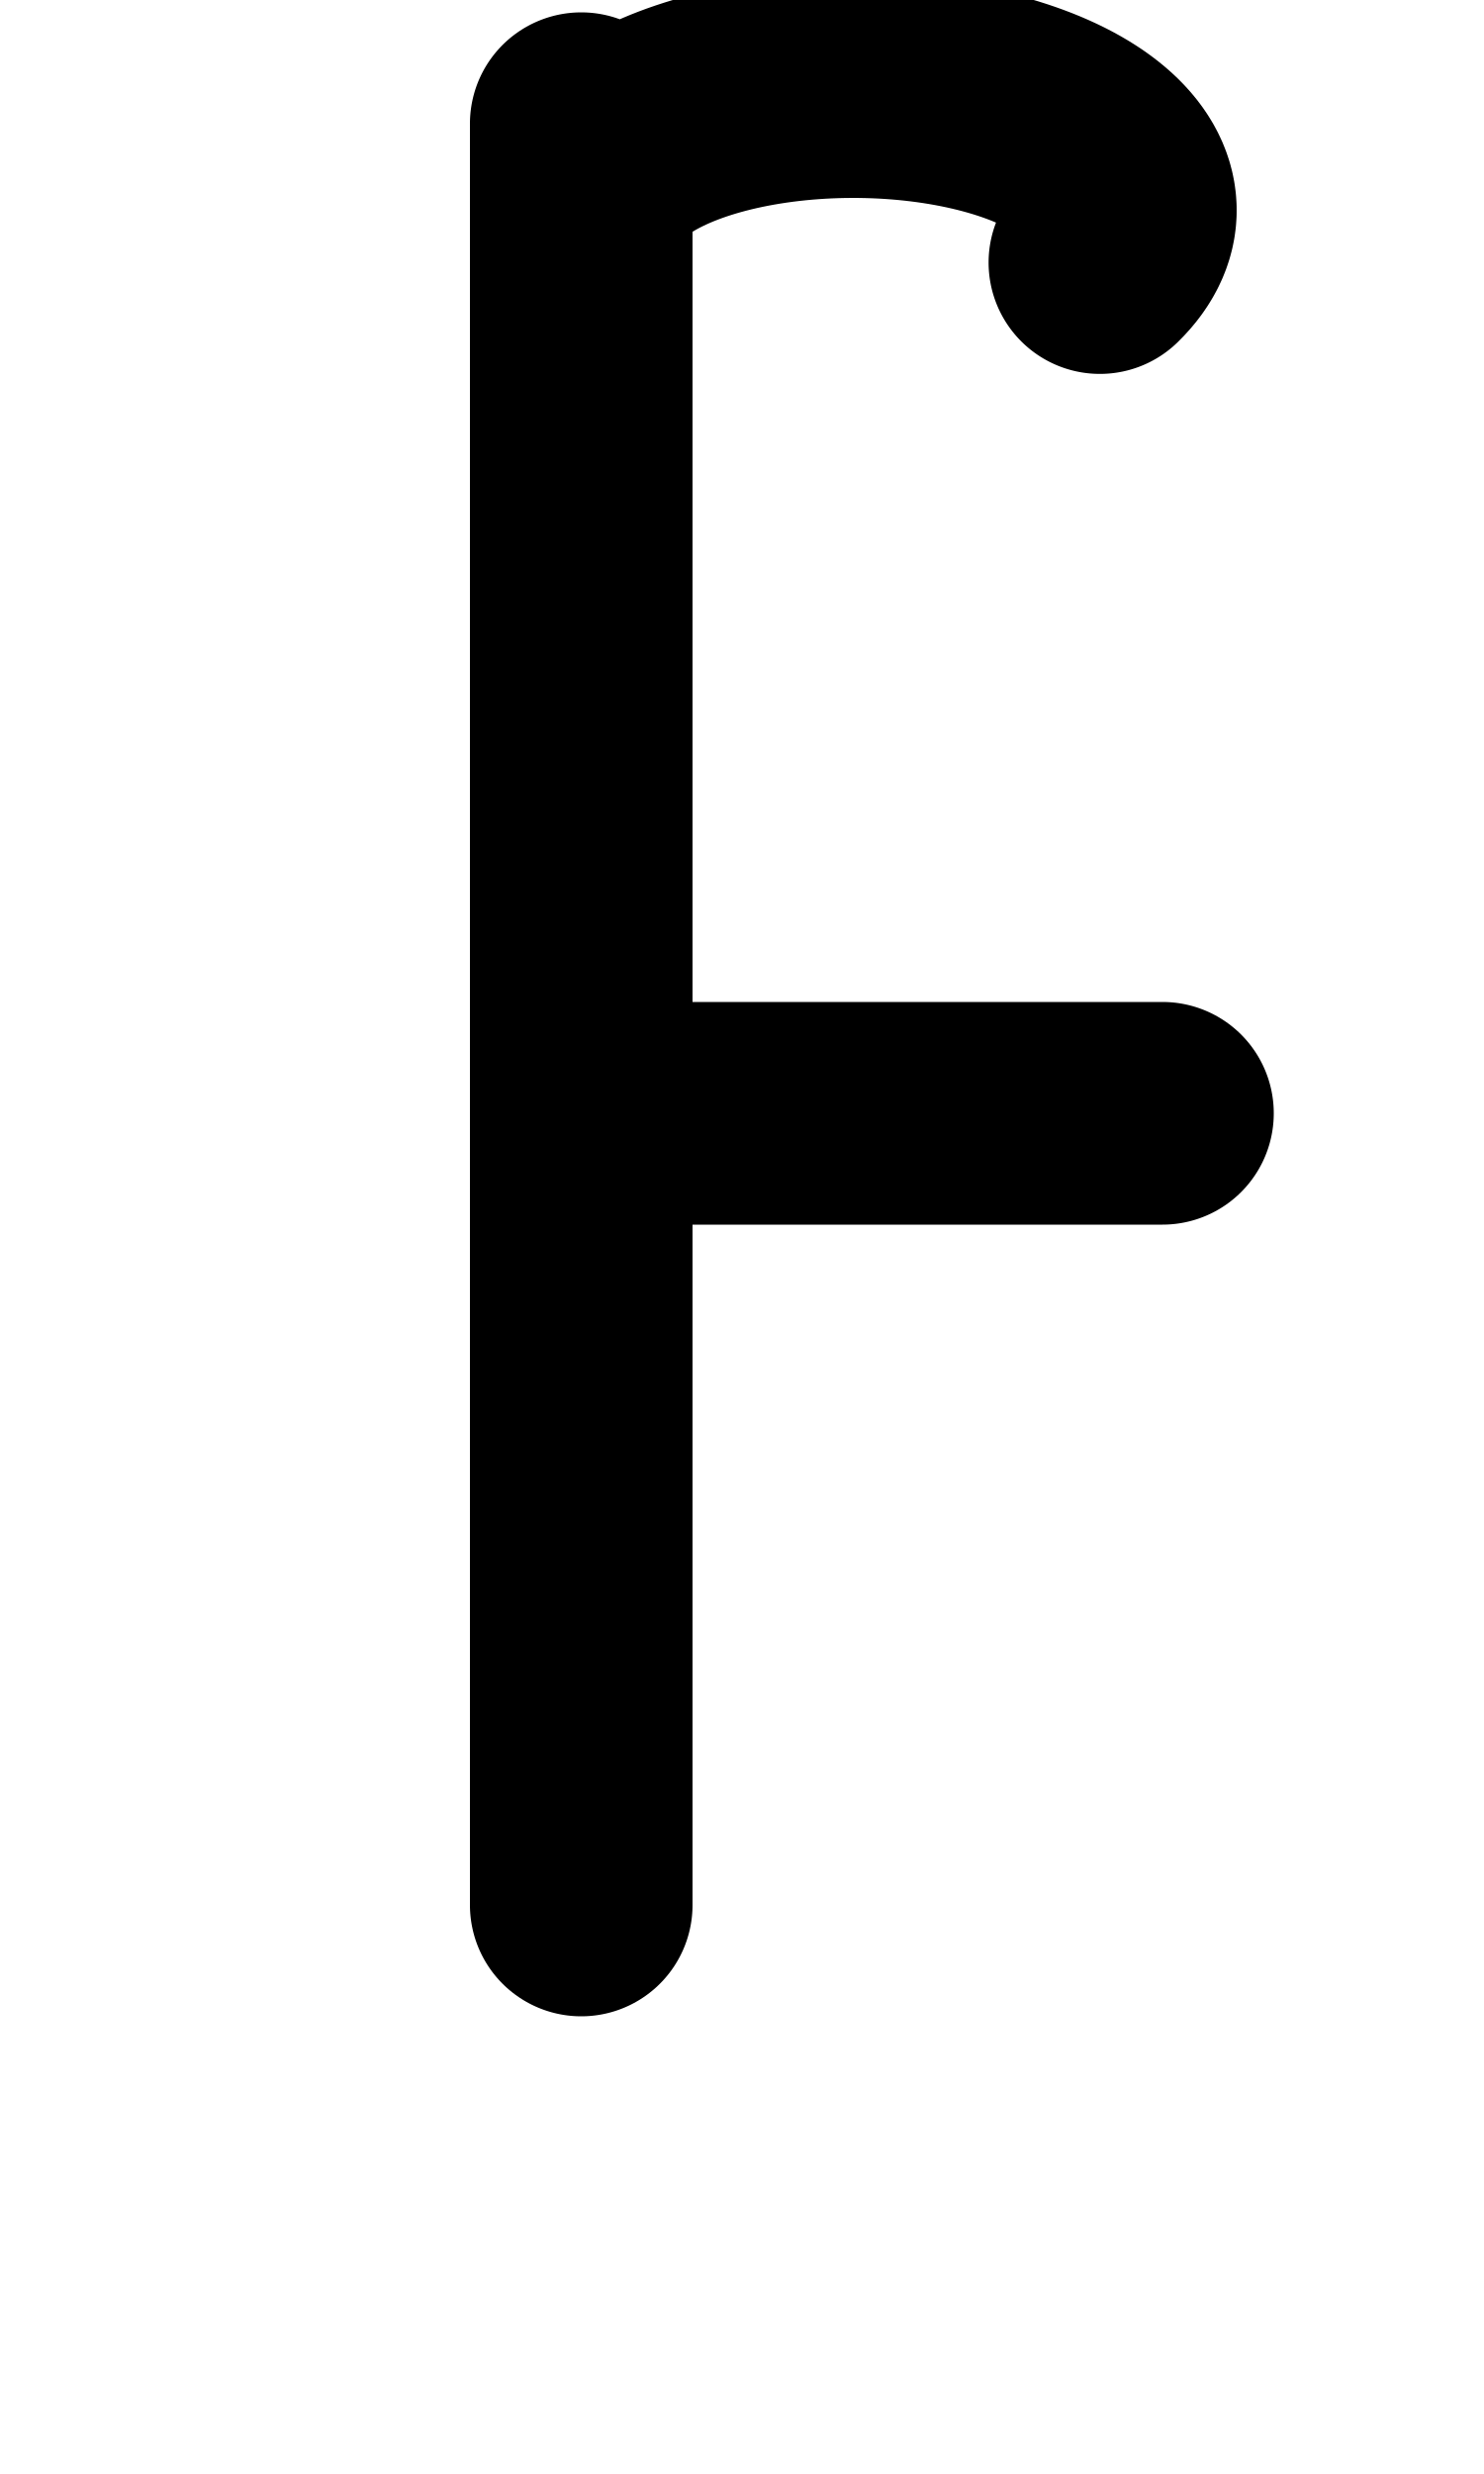
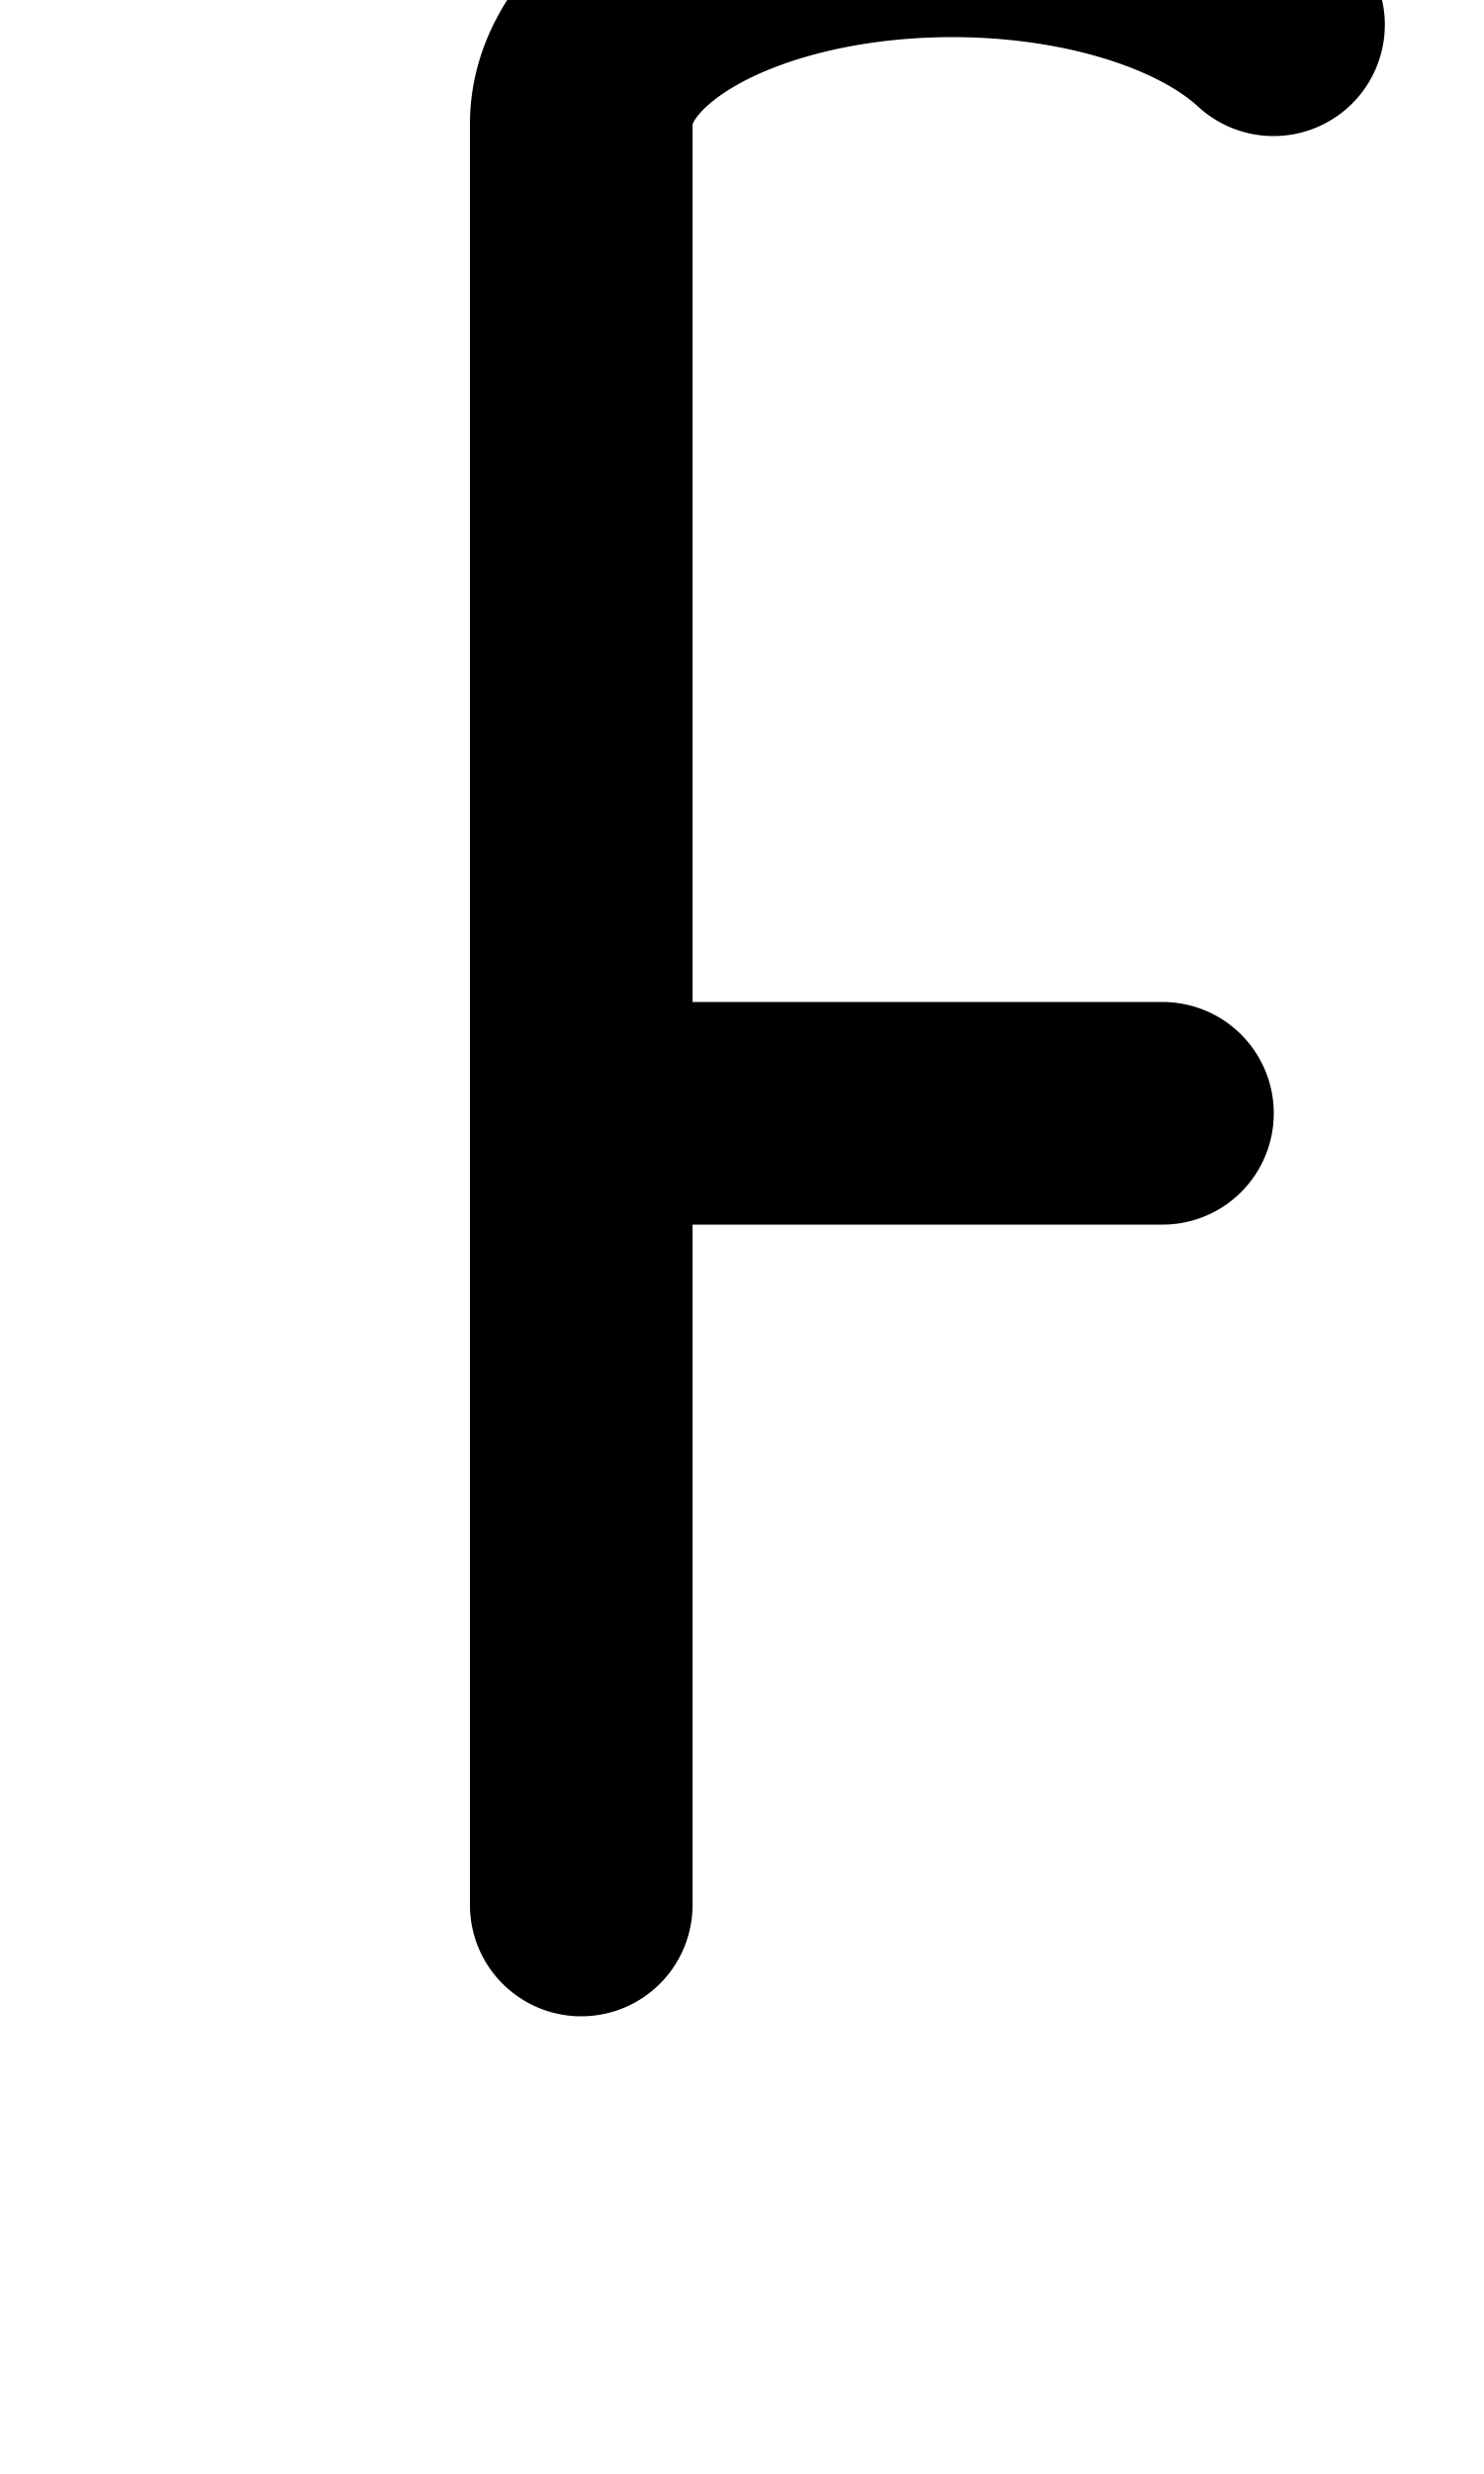
<svg xmlns="http://www.w3.org/2000/svg" viewBox="0 0 600.000 1000" width="600.000" height="1000">
-   <path d="M 280.899 93.147 L 281.935 92.560 L 283.078 91.952 L 284.325 91.326 L 285.674 90.690 L 287.121 90.047 L 288.662 89.402 L 290.294 88.760 L 292.013 88.123 L 293.816 87.495 L 295.698 86.879 L 297.657 86.278 L 299.689 85.695 L 301.789 85.131 L 303.954 84.589 L 306.180 84.071 L 308.463 83.578 L 310.800 83.112 L 313.187 82.675 L 315.620 82.267 L 318.095 81.891 L 320.608 81.546 L 323.157 81.234 L 325.736 80.956 L 328.343 80.713 L 330.973 80.504 L 333.622 80.331 L 336.288 80.194 L 338.966 80.094 L 341.652 80.030 L 344.343 80.002 L 347.035 80.012 L 349.724 80.058 L 352.407 80.141 L 355.079 80.260 L 357.737 80.415 L 360.377 80.607 L 362.996 80.833 L 365.589 81.094 L 368.153 81.390 L 370.684 81.719 L 373.178 82.080 L 375.632 82.472 L 378.042 82.895 L 380.403 83.347 L 382.713 83.827 L 384.968 84.333 L 387.163 84.864 L 389.295 85.417 L 391.361 85.991 L 393.355 86.584 L 395.276 87.193 L 397.118 87.815 L 398.878 88.448 L 400.553 89.088 L 402.139 89.733 L 402.697 89.973 L 402.595 90.234 L 402.218 91.272 L 401.866 92.319 L 401.540 93.374 L 401.240 94.437 L 400.966 95.507 L 400.718 96.584 L 400.497 97.666 L 400.303 98.753 L 400.135 99.844 L 399.994 100.940 L 399.880 102.038 L 399.793 103.139 L 399.734 104.242 L 399.701 105.346 L 399.695 106.451 L 399.716 107.555 L 399.765 108.658 L 399.840 109.760 L 399.943 110.860 L 400.073 111.957 L 400.229 113.050 L 400.412 114.139 L 400.622 115.223 L 400.858 116.302 L 401.121 117.375 L 401.410 118.441 L 401.725 119.499 L 402.066 120.550 L 402.433 121.592 L 402.825 122.624 L 403.243 123.647 L 403.685 124.659 L 404.152 125.659 L 404.644 126.649 L 405.159 127.625 L 405.699 128.589 L 406.261 129.539 L 406.847 130.475 L 407.456 131.397 L 408.088 132.303 L 408.741 133.194 L 409.416 134.068 L 410.112 134.925 L 410.829 135.765 L 411.567 136.587 L 412.324 137.391 L 413.101 138.176 L 413.897 138.942 L 414.711 139.688 L 415.544 140.413 L 416.394 141.118 L 417.261 141.802 L 418.145 142.465 L 419.045 143.105 L 419.960 143.724 L 420.890 144.319 L 421.834 144.892 L 422.792 145.441 L 423.764 145.967 L 424.747 146.469 L 425.743 146.946 L 426.751 147.399 L 427.769 147.827 L 428.797 148.230 L 429.835 148.607 L 430.882 148.959 L 431.937 149.285 L 433.000 149.585 L 434.070 149.859 L 435.147 150.106 L 436.229 150.328 L 437.316 150.522 L 438.407 150.690 L 439.503 150.831 L 440.601 150.944 L 441.702 151.031 L 442.805 151.091 L 443.909 151.124 L 445.014 151.130 L 446.118 151.108 L 447.221 151.060 L 448.323 150.984 L 449.423 150.882 L 450.520 150.752 L 451.613 150.596 L 452.702 150.413 L 453.786 150.203 L 454.865 149.966 L 455.938 149.704 L 457.004 149.414 L 458.062 149.099 L 459.113 148.758 L 460.155 148.392 L 461.187 147.999 L 462.210 147.582 L 463.222 147.140 L 464.222 146.673 L 465.211 146.181 L 466.188 145.666 L 467.152 145.126 L 468.102 144.563 L 469.038 143.977 L 469.960 143.368 L 470.866 142.737 L 471.756 142.084 L 472.631 141.409 L 473.488 140.713 L 474.328 139.996 L 475.150 139.258 L 475.954 138.501 L 476.739 137.724 L 478.091 136.352 L 478.738 135.683 L 479.370 135.000 L 480.631 133.610 L 481.282 132.877 L 481.917 132.130 L 483.085 130.724 L 483.736 129.923 L 484.368 129.107 L 485.443 127.685 L 486.087 126.811 L 486.710 125.922 L 487.691 124.487 L 488.322 123.537 L 488.929 122.572 L 489.814 121.124 L 490.423 120.097 L 491.005 119.054 L 491.794 117.594 L 492.372 116.488 L 492.919 115.366 L 493.611 113.896 L 494.148 112.713 L 494.650 111.515 L 495.244 110.036 L 495.728 108.779 L 496.174 107.507 L 496.671 106.021 L 496.955 105.139 L 497.222 104.251 L 497.470 103.358 L 497.868 101.866 L 498.103 100.944 L 498.319 100.018 L 498.515 99.087 L 498.814 97.589 L 498.994 96.636 L 499.153 95.678 L 499.292 94.717 L 499.492 93.217 L 499.611 92.240 L 499.709 91.261 L 499.786 90.280 L 499.886 88.777 L 499.942 87.788 L 499.975 86.797 L 499.987 85.806 L 499.988 84.303 L 499.978 83.312 L 499.946 82.321 L 499.892 81.332 L 499.794 79.829 L 499.719 78.848 L 499.623 77.868 L 499.505 76.891 L 499.307 75.390 L 499.170 74.429 L 499.013 73.471 L 498.834 72.516 L 498.537 71.019 L 498.342 70.087 L 498.128 69.160 L 497.894 68.237 L 497.498 66.745 L 497.251 65.851 L 496.986 64.962 L 496.703 64.079 L 496.208 62.592 L 495.764 61.319 L 495.282 60.060 L 494.689 58.581 L 494.189 57.381 L 493.653 56.196 L 492.964 54.726 L 492.417 53.602 L 491.840 52.494 L 491.054 51.034 L 490.473 49.989 L 489.864 48.960 L 488.981 47.511 L 488.375 46.545 L 487.744 45.593 L 486.766 44.157 L 486.143 43.267 L 485.499 42.391 L 484.426 40.969 L 483.795 40.151 L 483.144 39.348 L 481.978 37.942 L 481.343 37.193 L 480.692 36.458 L 479.433 35.068 L 478.801 34.384 L 478.154 33.713 L 476.804 32.341 L 476.178 31.717 L 475.540 31.105 L 474.099 29.752 L 473.482 29.183 L 472.855 28.626 L 471.326 27.293 L 470.107 26.268 L 468.490 24.957 L 467.299 24.023 L 465.596 22.735 L 464.435 21.885 L 462.648 20.620 L 461.519 19.846 L 459.649 18.606 L 458.551 17.901 L 456.600 16.687 L 455.534 16.045 L 453.504 14.858 L 452.469 14.272 L 450.361 13.114 L 449.357 12.578 L 447.173 11.450 L 446.199 10.961 L 443.942 9.862 L 442.996 9.416 L 440.667 8.348 L 439.749 7.940 L 437.350 6.905 L 436.458 6.531 L 433.992 5.530 L 433.125 5.188 L 430.594 4.220 L 429.749 3.907 L 427.155 2.974 L 426.333 2.688 L 423.679 1.791 L 422.877 1.529 L 420.164 0.669 L 419.382 0.428 L 416.614 -0.394 L 415.849 -0.614 L 413.028 -1.398 L 412.280 -1.599 L 409.408 -2.345 L 408.676 -2.528 L 405.756 -3.234 L 405.039 -3.401 L 402.074 -4.067 L 401.370 -4.219 L 398.362 -4.844 L 397.670 -4.982 L 394.622 -5.565 L 393.941 -5.690 L 390.856 -6.231 L 390.186 -6.344 L 387.066 -6.843 L 386.405 -6.944 L 383.254 -7.400 L 382.601 -7.490 L 379.421 -7.903 L 378.776 -7.982 L 375.570 -8.351 L 374.932 -8.420 L 371.703 -8.745 L 371.070 -8.804 L 367.821 -9.086 L 367.194 -9.135 L 363.928 -9.372 L 363.304 -9.413 L 360.024 -9.605 L 359.403 -9.637 L 356.112 -9.784 L 355.494 -9.807 L 352.194 -9.909 L 351.578 -9.924 L 348.273 -9.980 L 347.658 -9.987 L 344.351 -9.998 L 343.736 -9.996 L 340.429 -9.963 L 339.814 -9.952 L 336.511 -9.873 L 335.894 -9.854 L 332.598 -9.731 L 331.979 -9.703 L 328.693 -9.534 L 328.071 -9.498 L 324.797 -9.284 L 324.172 -9.239 L 320.914 -8.981 L 320.283 -8.926 L 317.044 -8.624 L 316.408 -8.560 L 313.191 -8.213 L 312.549 -8.139 L 309.355 -7.748 L 308.707 -7.664 L 305.540 -7.230 L 304.884 -7.135 L 301.748 -6.658 L 301.082 -6.551 L 297.979 -6.032 L 297.304 -5.913 L 294.237 -5.351 L 293.551 -5.220 L 290.522 -4.616 L 289.824 -4.472 L 286.837 -3.827 L 286.126 -3.667 L 283.183 -2.982 L 282.458 -2.807 L 279.561 -2.082 L 278.822 -1.890 L 275.974 -1.126 L 275.219 -0.916 L 272.423 -0.113 L 271.650 0.117 L 268.909 0.958 L 268.117 1.209 L 265.432 2.087 L 264.621 2.361 L 261.995 3.275 L 261.163 3.574 L 258.599 4.524 L 257.744 4.851 L 255.244 5.835 L 254.364 6.192 L 251.931 7.210 L 251.026 7.600 L 250.595 7.792 L 250.160 7.631 L 249.116 7.271 L 248.063 6.938 L 247.002 6.630 L 245.934 6.349 L 244.860 6.093 L 243.779 5.865 L 242.693 5.663 L 241.603 5.487 L 240.508 5.338 L 239.411 5.217 L 238.310 5.122 L 237.208 5.054 L 236.104 5.014 L 235.000 5.000 L 233.896 5.014 L 232.792 5.054 L 231.690 5.122 L 230.589 5.217 L 229.492 5.338 L 228.397 5.487 L 227.307 5.663 L 226.221 5.865 L 225.140 6.093 L 224.066 6.349 L 222.998 6.630 L 221.937 6.938 L 220.884 7.271 L 219.840 7.631 L 218.805 8.015 L 217.779 8.425 L 216.764 8.861 L 215.760 9.320 L 214.767 9.805 L 213.787 10.314 L 212.820 10.846 L 211.865 11.402 L 210.925 11.982 L 209.999 12.584 L 209.089 13.209 L 208.194 13.856 L 207.315 14.524 L 206.452 15.215 L 205.607 15.926 L 204.780 16.657 L 203.971 17.409 L 203.180 18.180 L 202.409 18.971 L 201.657 19.780 L 200.926 20.607 L 200.215 21.452 L 199.524 22.315 L 198.856 23.194 L 198.209 24.089 L 197.584 24.999 L 196.982 25.925 L 196.402 26.865 L 195.846 27.820 L 195.314 28.787 L 194.805 29.767 L 194.320 30.760 L 193.861 31.764 L 193.425 32.779 L 193.015 33.805 L 192.631 34.840 L 192.271 35.884 L 191.938 36.937 L 191.630 37.998 L 191.349 39.066 L 191.093 40.140 L 190.865 41.221 L 190.663 42.307 L 190.487 43.397 L 190.338 44.492 L 190.217 45.589 L 190.122 46.690 L 190.054 47.792 L 190.014 48.896 L 190.000 50.000 L 190.000 450.000 L 190.000 770.000 L 190.014 771.104 L 190.054 772.208 L 190.122 773.310 L 190.217 774.411 L 190.338 775.508 L 190.487 776.603 L 190.663 777.693 L 190.865 778.779 L 191.093 779.860 L 191.349 780.934 L 191.630 782.002 L 191.938 783.063 L 192.271 784.116 L 192.631 785.160 L 193.015 786.195 L 193.425 787.221 L 193.861 788.236 L 194.320 789.240 L 194.805 790.233 L 195.314 791.213 L 195.846 792.180 L 196.402 793.135 L 196.982 794.075 L 197.584 795.001 L 198.209 795.911 L 198.856 796.806 L 199.524 797.685 L 200.215 798.548 L 200.926 799.393 L 201.657 800.220 L 202.409 801.029 L 203.180 801.820 L 203.971 802.591 L 204.780 803.343 L 205.607 804.074 L 206.452 804.785 L 207.315 805.476 L 208.194 806.144 L 209.089 806.791 L 209.999 807.416 L 210.925 808.018 L 211.865 808.598 L 212.820 809.154 L 213.787 809.686 L 214.767 810.195 L 215.760 810.680 L 216.764 811.139 L 217.779 811.575 L 218.805 811.985 L 219.840 812.369 L 220.884 812.729 L 221.937 813.062 L 222.998 813.370 L 224.066 813.651 L 225.140 813.907 L 226.221 814.135 L 227.307 814.337 L 228.397 814.513 L 229.492 814.662 L 230.589 814.783 L 231.690 814.878 L 232.792 814.946 L 233.896 814.986 L 235.000 815.000 L 236.104 814.986 L 237.208 814.946 L 238.310 814.878 L 239.411 814.783 L 240.508 814.662 L 241.603 814.513 L 242.693 814.337 L 243.779 814.135 L 244.860 813.907 L 245.934 813.651 L 247.002 813.370 L 248.063 813.062 L 249.116 812.729 L 250.160 812.369 L 251.195 811.985 L 252.221 811.575 L 253.236 811.139 L 254.240 810.680 L 255.233 810.195 L 256.213 809.686 L 257.180 809.154 L 258.135 808.598 L 259.075 808.018 L 260.001 807.416 L 260.911 806.791 L 261.806 806.144 L 262.685 805.476 L 263.548 804.785 L 264.393 804.074 L 265.220 803.343 L 266.029 802.591 L 266.820 801.820 L 267.591 801.029 L 268.343 800.220 L 269.074 799.393 L 269.785 798.548 L 270.476 797.685 L 271.144 796.806 L 271.791 795.911 L 272.416 795.001 L 273.018 794.075 L 273.598 793.135 L 274.154 792.180 L 274.686 791.213 L 275.195 790.233 L 275.680 789.240 L 276.139 788.236 L 276.575 787.221 L 276.985 786.195 L 277.369 785.160 L 277.729 784.116 L 278.062 783.063 L 278.370 782.002 L 278.651 780.934 L 278.907 779.860 L 279.135 778.779 L 279.337 777.693 L 279.513 776.603 L 279.662 775.508 L 279.783 774.411 L 279.878 773.310 L 279.946 772.208 L 279.986 771.104 L 280.000 770.000 L 280.000 495.000 L 470.000 495.000 L 471.104 494.986 L 472.208 494.946 L 473.310 494.878 L 474.411 494.783 L 475.508 494.662 L 476.603 494.513 L 477.693 494.337 L 478.779 494.135 L 479.860 493.907 L 480.934 493.651 L 482.002 493.370 L 483.063 493.062 L 484.116 492.729 L 485.160 492.369 L 486.195 491.985 L 487.221 491.575 L 488.236 491.139 L 489.240 490.680 L 490.233 490.195 L 491.213 489.686 L 492.180 489.154 L 493.135 488.598 L 494.075 488.018 L 495.001 487.416 L 495.911 486.791 L 496.806 486.144 L 497.685 485.476 L 498.548 484.785 L 499.393 484.074 L 500.220 483.343 L 501.029 482.591 L 501.820 481.820 L 502.591 481.029 L 503.343 480.220 L 504.074 479.393 L 504.785 478.548 L 505.476 477.685 L 506.144 476.806 L 506.791 475.911 L 507.416 475.001 L 508.018 474.075 L 508.598 473.135 L 509.154 472.180 L 509.686 471.213 L 510.195 470.233 L 510.680 469.240 L 511.139 468.236 L 511.575 467.221 L 511.985 466.195 L 512.369 465.160 L 512.729 464.116 L 513.062 463.063 L 513.370 462.002 L 513.651 460.934 L 513.907 459.860 L 514.135 458.779 L 514.337 457.693 L 514.513 456.603 L 514.662 455.508 L 514.783 454.411 L 514.878 453.310 L 514.946 452.208 L 514.986 451.104 L 515.000 450.000 L 514.986 448.896 L 514.946 447.792 L 514.878 446.690 L 514.783 445.589 L 514.662 444.492 L 514.513 443.397 L 514.337 442.307 L 514.135 441.221 L 513.907 440.140 L 513.651 439.066 L 513.370 437.998 L 513.062 436.937 L 512.729 435.884 L 512.369 434.840 L 511.985 433.805 L 511.575 432.779 L 511.139 431.764 L 510.680 430.760 L 510.195 429.767 L 509.686 428.787 L 509.154 427.820 L 508.598 426.865 L 508.018 425.925 L 507.416 424.999 L 506.791 424.089 L 506.144 423.194 L 505.476 422.315 L 504.785 421.452 L 504.074 420.607 L 503.343 419.780 L 502.591 418.971 L 501.820 418.180 L 501.029 417.409 L 500.220 416.657 L 499.393 415.926 L 498.548 415.215 L 497.685 414.524 L 496.806 413.856 L 495.911 413.209 L 495.001 412.584 L 494.075 411.982 L 493.135 411.402 L 492.180 410.846 L 491.213 410.314 L 490.233 409.805 L 489.240 409.320 L 488.236 408.861 L 487.221 408.425 L 486.195 408.015 L 485.160 407.631 L 484.116 407.271 L 483.063 406.938 L 482.002 406.630 L 480.934 406.349 L 479.860 406.093 L 478.779 405.865 L 477.693 405.663 L 476.603 405.487 L 475.508 405.338 L 474.411 405.217 L 473.310 405.122 L 472.208 405.054 L 471.104 405.014 L 470.000 405.000 L 280.000 405.000 L 280.000 93.688 L 280.899 93.147 Z" fill="black" fill-rule="evenodd" />
+   <path d="M 280.001 50.258 L 280.020 50.203 L 280.053 50.109 L 280.100 49.991 L 280.161 49.846 L 280.240 49.674 L 280.337 49.475 L 280.455 49.248 L 280.596 48.995 L 280.761 48.714 L 280.953 48.407 L 281.172 48.074 L 281.421 47.715 L 281.700 47.332 L 282.011 46.925 L 282.355 46.495 L 282.733 46.044 L 283.146 45.571 L 283.594 45.080 L 284.079 44.570 L 284.600 44.043 L 285.160 43.500 L 285.757 42.942 L 286.392 42.371 L 287.065 41.787 L 287.777 41.192 L 288.527 40.588 L 289.316 39.974 L 290.143 39.353 L 291.008 38.725 L 291.912 38.091 L 292.853 37.454 L 293.832 36.812 L 294.848 36.169 L 295.902 35.523 L 296.991 34.877 L 298.117 34.232 L 299.278 33.587 L 300.475 32.945 L 301.706 32.306 L 302.971 31.670 L 304.270 31.038 L 305.601 30.412 L 306.965 29.791 L 308.361 29.177 L 309.787 28.570 L 311.244 27.971 L 312.731 27.380 L 314.247 26.797 L 315.792 26.225 L 317.364 25.662 L 318.964 25.109 L 320.589 24.568 L 322.241 24.038 L 323.917 23.520 L 325.618 23.014 L 327.342 22.521 L 329.089 22.041 L 330.858 21.574 L 332.648 21.121 L 334.459 20.682 L 336.290 20.258 L 338.140 19.848 L 340.008 19.454 L 341.894 19.074 L 343.796 18.711 L 345.714 18.363 L 347.648 18.031 L 349.596 17.716 L 351.558 17.417 L 353.533 17.135 L 355.519 16.869 L 357.518 16.621 L 359.526 16.390 L 361.545 16.176 L 363.572 15.980 L 365.608 15.802 L 367.651 15.641 L 369.701 15.498 L 371.757 15.373 L 373.818 15.266 L 375.883 15.177 L 377.952 15.106 L 380.023 15.053 L 382.096 15.018 L 384.170 15.002 L 386.245 15.004 L 388.319 15.024 L 390.392 15.062 L 392.462 15.118 L 394.530 15.193 L 396.595 15.286 L 398.654 15.396 L 400.709 15.525 L 402.758 15.672 L 404.800 15.836 L 406.834 16.018 L 408.860 16.218 L 410.876 16.435 L 412.883 16.669 L 414.879 16.921 L 416.863 17.190 L 418.836 17.475 L 420.795 17.778 L 422.740 18.096 L 424.671 18.431 L 426.586 18.782 L 428.485 19.149 L 430.367 19.531 L 432.232 19.929 L 434.078 20.341 L 435.904 20.769 L 437.711 21.210 L 439.497 21.666 L 441.262 22.136 L 443.005 22.618 L 444.724 23.114 L 446.420 23.623 L 448.092 24.143 L 449.738 24.675 L 451.358 25.219 L 452.953 25.774 L 454.519 26.338 L 456.058 26.913 L 457.569 27.497 L 459.050 28.090 L 460.501 28.691 L 461.921 29.299 L 463.310 29.915 L 464.668 30.537 L 465.993 31.164 L 467.285 31.797 L 468.543 32.433 L 469.767 33.073 L 470.957 33.716 L 472.111 34.361 L 473.230 35.007 L 474.312 35.652 L 475.358 36.297 L 476.367 36.941 L 477.338 37.582 L 478.272 38.219 L 479.168 38.851 L 480.026 39.478 L 480.845 40.097 L 481.626 40.709 L 482.369 41.312 L 483.073 41.905 L 483.739 42.486 L 484.682 43.341 L 485.509 44.073 L 486.354 44.784 L 487.217 45.474 L 488.095 46.143 L 488.990 46.790 L 489.901 47.415 L 490.827 48.017 L 491.767 48.597 L 492.721 49.153 L 493.689 49.685 L 494.669 50.194 L 495.662 50.678 L 496.666 51.138 L 497.681 51.574 L 498.706 51.984 L 499.742 52.369 L 500.786 52.728 L 501.839 53.062 L 502.899 53.369 L 503.967 53.651 L 505.042 53.906 L 506.122 54.135 L 507.208 54.337 L 508.299 54.513 L 509.393 54.661 L 510.491 54.783 L 511.591 54.878 L 512.693 54.946 L 513.797 54.986 L 514.901 55.000 L 516.006 54.987 L 517.109 54.946 L 518.212 54.878 L 519.312 54.784 L 520.410 54.662 L 521.504 54.513 L 522.595 54.338 L 523.681 54.136 L 524.761 53.907 L 525.836 53.652 L 526.904 53.371 L 527.964 53.063 L 529.017 52.730 L 530.062 52.370 L 531.097 51.986 L 532.122 51.575 L 533.137 51.140 L 534.142 50.681 L 535.134 50.196 L 536.115 49.688 L 537.082 49.155 L 538.036 48.599 L 538.977 48.020 L 539.902 47.417 L 540.813 46.793 L 541.708 46.146 L 542.587 45.477 L 543.450 44.787 L 544.295 44.076 L 545.122 43.344 L 545.931 42.593 L 546.722 41.821 L 547.493 41.031 L 548.245 40.222 L 548.977 39.395 L 549.688 38.550 L 550.378 37.687 L 551.047 36.808 L 551.694 35.913 L 552.319 35.003 L 552.921 34.077 L 553.500 33.137 L 554.057 32.182 L 554.589 31.215 L 555.098 30.235 L 555.582 29.242 L 556.042 28.238 L 556.477 27.223 L 556.888 26.198 L 557.272 25.162 L 557.632 24.118 L 557.965 23.065 L 558.273 22.004 L 558.555 20.936 L 558.810 19.862 L 559.039 18.781 L 559.241 17.696 L 559.416 16.605 L 559.565 15.511 L 559.687 14.413 L 559.782 13.313 L 559.849 12.210 L 559.890 11.107 L 559.904 10.002 L 559.890 8.898 L 559.850 7.794 L 559.782 6.692 L 559.687 5.592 L 559.566 4.494 L 559.417 3.399 L 559.242 2.309 L 559.040 1.223 L 558.811 0.143 L 558.556 -0.932 L 558.274 -2.000 L 557.967 -3.061 L 557.633 -4.113 L 557.274 -5.158 L 556.889 -6.193 L 556.479 -7.219 L 556.044 -8.234 L 555.584 -9.238 L 555.100 -10.230 L 554.591 -11.211 L 554.059 -12.178 L 553.503 -13.133 L 552.923 -14.073 L 552.321 -14.999 L 551.697 -15.909 L 551.050 -16.805 L 550.381 -17.684 L 549.691 -18.546 L 548.980 -19.391 L 548.248 -20.218 L 547.497 -21.028 L 546.725 -21.818 L 545.935 -22.589 L 545.126 -23.341 L 543.873 -24.476 L 543.250 -25.031 L 541.963 -26.155 L 541.343 -26.687 L 540.021 -27.799 L 539.405 -28.308 L 538.049 -29.409 L 537.438 -29.896 L 536.049 -30.985 L 535.442 -31.452 L 534.019 -32.528 L 533.418 -32.975 L 531.962 -34.039 L 531.366 -34.467 L 529.877 -35.518 L 529.287 -35.927 L 527.766 -36.965 L 527.181 -37.357 L 525.628 -38.381 L 525.050 -38.756 L 523.465 -39.767 L 522.893 -40.126 L 521.278 -41.122 L 520.711 -41.466 L 519.065 -42.448 L 518.505 -42.777 L 516.829 -43.744 L 516.274 -44.059 L 514.569 -45.012 L 514.020 -45.313 L 512.285 -46.251 L 511.743 -46.539 L 509.979 -47.461 L 509.443 -47.737 L 507.651 -48.644 L 507.121 -48.908 L 505.301 -49.798 L 504.777 -50.051 L 502.930 -50.925 L 502.411 -51.167 L 500.538 -52.025 L 500.024 -52.257 L 498.125 -53.098 L 497.617 -53.320 L 495.691 -54.144 L 495.189 -54.356 L 493.238 -55.164 L 492.741 -55.366 L 490.766 -56.157 L 490.274 -56.350 L 488.275 -57.124 L 487.788 -57.309 L 485.765 -58.064 L 485.283 -58.241 L 483.237 -58.978 L 482.760 -59.147 L 480.692 -59.867 L 480.219 -60.028 L 478.129 -60.730 L 477.661 -60.884 L 475.549 -61.567 L 475.086 -61.714 L 472.953 -62.378 L 472.494 -62.518 L 470.341 -63.164 L 469.886 -63.297 L 467.713 -63.924 L 467.262 -64.051 L 465.070 -64.659 L 464.623 -64.780 L 462.413 -65.368 L 461.969 -65.484 L 459.741 -66.052 L 459.301 -66.162 L 457.056 -66.711 L 456.620 -66.815 L 454.358 -67.344 L 453.924 -67.443 L 451.647 -67.952 L 451.216 -68.046 L 448.923 -68.535 L 448.496 -68.624 L 446.188 -69.093 L 445.763 -69.177 L 443.441 -69.626 L 443.019 -69.705 L 440.683 -70.133 L 440.264 -70.208 L 437.916 -70.615 L 437.499 -70.686 L 435.138 -71.072 L 434.723 -71.138 L 432.351 -71.504 L 431.939 -71.566 L 429.555 -71.911 L 429.145 -71.968 L 426.751 -72.293 L 426.342 -72.346 L 423.939 -72.649 L 423.532 -72.698 L 421.120 -72.980 L 420.715 -73.026 L 418.294 -73.287 L 417.890 -73.328 L 415.462 -73.568 L 415.060 -73.605 L 412.624 -73.823 L 412.223 -73.858 L 409.781 -74.054 L 409.381 -74.085 L 406.933 -74.260 L 406.535 -74.286 L 404.082 -74.440 L 403.684 -74.463 L 401.227 -74.595 L 400.829 -74.615 L 398.368 -74.725 L 397.972 -74.741 L 395.508 -74.830 L 395.112 -74.843 L 392.645 -74.910 L 392.250 -74.919 L 389.781 -74.965 L 389.386 -74.970 L 386.917 -74.994 L 386.521 -74.996 L 384.052 -74.998 L 383.656 -74.997 L 381.187 -74.977 L 380.792 -74.972 L 378.323 -74.931 L 377.928 -74.923 L 375.461 -74.860 L 375.065 -74.848 L 372.600 -74.764 L 372.204 -74.748 L 369.742 -74.642 L 369.345 -74.623 L 366.887 -74.496 L 366.489 -74.473 L 364.035 -74.324 L 363.637 -74.298 L 361.188 -74.127 L 360.788 -74.097 L 358.345 -73.905 L 357.944 -73.872 L 355.507 -73.658 L 355.105 -73.621 L 352.675 -73.386 L 352.272 -73.345 L 349.850 -73.088 L 349.445 -73.044 L 347.031 -72.766 L 346.624 -72.717 L 344.219 -72.419 L 343.811 -72.366 L 341.415 -72.046 L 341.005 -71.989 L 338.620 -71.648 L 338.208 -71.588 L 335.833 -71.226 L 335.419 -71.161 L 333.056 -70.778 L 332.639 -70.709 L 330.288 -70.305 L 329.869 -70.231 L 327.531 -69.808 L 327.110 -69.729 L 324.785 -69.285 L 324.361 -69.202 L 322.050 -68.737 L 321.623 -68.649 L 319.327 -68.164 L 318.897 -68.071 L 316.616 -67.566 L 316.183 -67.468 L 313.918 -66.943 L 313.482 -66.839 L 311.234 -66.295 L 310.794 -66.186 L 308.563 -65.621 L 308.120 -65.507 L 305.906 -64.923 L 305.460 -64.803 L 303.265 -64.199 L 302.814 -64.073 L 300.638 -63.450 L 300.184 -63.318 L 298.027 -62.676 L 297.568 -62.537 L 295.432 -61.877 L 294.969 -61.731 L 292.853 -61.052 L 292.386 -60.899 L 290.291 -60.201 L 289.820 -60.042 L 287.747 -59.326 L 287.271 -59.158 L 285.220 -58.424 L 284.739 -58.249 L 282.711 -57.497 L 282.226 -57.314 L 280.221 -56.544 L 279.731 -56.352 L 277.750 -55.565 L 277.255 -55.365 L 275.299 -54.560 L 274.798 -54.350 L 272.867 -53.529 L 272.361 -53.310 L 270.456 -52.471 L 269.943 -52.242 L 268.065 -51.387 L 267.547 -51.148 L 265.695 -50.276 L 265.171 -50.026 L 263.346 -49.138 L 262.817 -48.877 L 261.020 -47.973 L 260.484 -47.700 L 258.715 -46.781 L 258.174 -46.495 L 256.433 -45.561 L 255.886 -45.262 L 254.175 -44.312 L 253.622 -44.000 L 251.940 -43.036 L 251.380 -42.710 L 249.728 -41.730 L 249.163 -41.390 L 247.541 -40.396 L 246.970 -40.040 L 245.379 -39.033 L 244.802 -38.661 L 243.243 -37.639 L 242.660 -37.251 L 241.132 -36.216 L 240.543 -35.810 L 239.048 -34.761 L 238.453 -34.337 L 236.990 -33.276 L 236.390 -32.833 L 234.960 -31.759 L 234.355 -31.296 L 232.959 -30.210 L 232.348 -29.727 L 230.986 -28.628 L 230.371 -28.124 L 229.042 -27.014 L 228.423 -26.487 L 227.129 -25.365 L 226.506 -24.815 L 225.247 -23.682 L 224.621 -23.108 L 223.397 -21.964 L 222.768 -21.365 L 221.579 -20.211 L 220.949 -19.586 L 219.796 -18.421 L 219.164 -17.770 L 218.047 -16.595 L 217.415 -15.917 L 216.335 -14.732 L 215.703 -14.025 L 214.659 -12.831 L 214.029 -12.095 L 213.023 -10.892 L 212.395 -10.126 L 211.426 -8.914 L 210.802 -8.117 L 209.870 -6.897 L 209.252 -6.068 L 208.358 -4.841 L 207.747 -3.980 L 206.890 -2.744 L 206.287 -1.851 L 205.469 -0.608 L 204.876 0.318 L 204.097 1.568 L 203.515 2.527 L 202.774 3.783 L 202.206 4.776 L 201.504 6.039 L 200.951 7.065 L 200.288 8.334 L 199.753 9.393 L 199.129 10.667 L 198.613 11.759 L 198.029 13.039 L 197.535 14.163 L 196.990 15.448 L 196.519 16.603 L 196.015 17.893 L 195.570 19.078 L 195.105 20.372 L 194.688 21.587 L 194.263 22.884 L 193.876 24.127 L 193.491 25.428 L 193.136 26.696 L 192.792 28.000 L 192.471 29.292 L 192.167 30.600 L 191.881 31.913 L 191.618 33.223 L 191.370 34.556 L 191.146 35.868 L 190.938 37.218 L 190.755 38.532 L 190.586 39.895 L 190.444 41.210 L 190.317 42.585 L 190.215 43.901 L 190.130 45.284 L 190.069 46.601 L 190.026 47.988 L 190.005 49.305 L 190.000 50.000 L 190.000 450.000 L 190.000 770.000 L 190.014 771.104 L 190.054 772.208 L 190.122 773.310 L 190.217 774.411 L 190.338 775.508 L 190.487 776.603 L 190.663 777.693 L 190.865 778.779 L 191.093 779.860 L 191.349 780.934 L 191.630 782.002 L 191.938 783.063 L 192.271 784.116 L 192.631 785.160 L 193.015 786.195 L 193.425 787.221 L 193.861 788.236 L 194.320 789.240 L 194.805 790.233 L 195.314 791.213 L 195.846 792.180 L 196.402 793.135 L 196.982 794.075 L 197.584 795.001 L 198.209 795.911 L 198.856 796.806 L 199.524 797.685 L 200.215 798.548 L 200.926 799.393 L 201.657 800.220 L 202.409 801.029 L 203.180 801.820 L 203.971 802.591 L 204.780 803.343 L 205.607 804.074 L 206.452 804.785 L 207.315 805.476 L 208.194 806.144 L 209.089 806.791 L 209.999 807.416 L 210.925 808.018 L 211.865 808.598 L 212.820 809.154 L 213.787 809.686 L 214.767 810.195 L 215.760 810.680 L 216.764 811.139 L 217.779 811.575 L 218.805 811.985 L 219.840 812.369 L 220.884 812.729 L 221.937 813.062 L 222.998 813.370 L 224.066 813.651 L 225.140 813.907 L 226.221 814.135 L 227.307 814.337 L 228.397 814.513 L 229.492 814.662 L 230.589 814.783 L 231.690 814.878 L 232.792 814.946 L 233.896 814.986 L 235.000 815.000 L 236.104 814.986 L 237.208 814.946 L 238.310 814.878 L 239.411 814.783 L 240.508 814.662 L 241.603 814.513 L 242.693 814.337 L 243.779 814.135 L 244.860 813.907 L 245.934 813.651 L 247.002 813.370 L 248.063 813.062 L 249.116 812.729 L 250.160 812.369 L 251.195 811.985 L 252.221 811.575 L 253.236 811.139 L 254.240 810.680 L 255.233 810.195 L 256.213 809.686 L 257.180 809.154 L 258.135 808.598 L 259.075 808.018 L 260.001 807.416 L 260.911 806.791 L 261.806 806.144 L 262.685 805.476 L 263.548 804.785 L 264.393 804.074 L 265.220 803.343 L 266.029 802.591 L 266.820 801.820 L 267.591 801.029 L 268.343 800.220 L 269.074 799.393 L 269.785 798.548 L 270.476 797.685 L 271.144 796.806 L 271.791 795.911 L 272.416 795.001 L 273.018 794.075 L 273.598 793.135 L 274.154 792.180 L 274.686 791.213 L 275.195 790.233 L 275.680 789.240 L 276.139 788.236 L 276.575 787.221 L 276.985 786.195 L 277.369 785.160 L 277.729 784.116 L 278.062 783.063 L 278.370 782.002 L 278.651 780.934 L 278.907 779.860 L 279.135 778.779 L 279.337 777.693 L 279.513 776.603 L 279.662 775.508 L 279.783 774.411 L 279.878 773.310 L 279.946 772.208 L 279.986 771.104 L 280.000 770.000 L 280.000 495.000 L 470.000 495.000 L 471.104 494.986 L 472.208 494.946 L 473.310 494.878 L 474.411 494.783 L 475.508 494.662 L 476.603 494.513 L 477.693 494.337 L 478.779 494.135 L 479.860 493.907 L 480.934 493.651 L 482.002 493.370 L 483.063 493.062 L 484.116 492.729 L 485.160 492.369 L 486.195 491.985 L 487.221 491.575 L 488.236 491.139 L 489.240 490.680 L 490.233 490.195 L 491.213 489.686 L 492.180 489.154 L 493.135 488.598 L 494.075 488.018 L 495.001 487.416 L 495.911 486.791 L 496.806 486.144 L 497.685 485.476 L 498.548 484.785 L 499.393 484.074 L 500.220 483.343 L 501.029 482.591 L 501.820 481.820 L 502.591 481.029 L 503.343 480.220 L 504.074 479.393 L 504.785 478.548 L 505.476 477.685 L 506.144 476.806 L 506.791 475.911 L 507.416 475.001 L 508.018 474.075 L 508.598 473.135 L 509.154 472.180 L 509.686 471.213 L 510.195 470.233 L 510.680 469.240 L 511.139 468.236 L 511.575 467.221 L 511.985 466.195 L 512.369 465.160 L 512.729 464.116 L 513.062 463.063 L 513.370 462.002 L 513.651 460.934 L 513.907 459.860 L 514.135 458.779 L 514.337 457.693 L 514.513 456.603 L 514.662 455.508 L 514.783 454.411 L 514.878 453.310 L 514.946 452.208 L 514.986 451.104 L 515.000 450.000 L 514.986 448.896 L 514.946 447.792 L 514.878 446.690 L 514.783 445.589 L 514.662 444.492 L 514.513 443.397 L 514.337 442.307 L 514.135 441.221 L 513.907 440.140 L 513.651 439.066 L 513.370 437.998 L 513.062 436.937 L 512.729 435.884 L 512.369 434.840 L 511.985 433.805 L 511.575 432.779 L 511.139 431.764 L 510.680 430.760 L 510.195 429.767 L 509.686 428.787 L 509.154 427.820 L 508.598 426.865 L 508.018 425.925 L 507.416 424.999 L 506.791 424.089 L 506.144 423.194 L 505.476 422.315 L 504.785 421.452 L 504.074 420.607 L 503.343 419.780 L 502.591 418.971 L 501.820 418.180 L 501.029 417.409 L 500.220 416.657 L 499.393 415.926 L 498.548 415.215 L 497.685 414.524 L 496.806 413.856 L 495.911 413.209 L 495.001 412.584 L 494.075 411.982 L 493.135 411.402 L 492.180 410.846 L 491.213 410.314 L 490.233 409.805 L 489.240 409.320 L 488.236 408.861 L 487.221 408.425 L 486.195 408.015 L 485.160 407.631 L 484.116 407.271 L 483.063 406.938 L 482.002 406.630 L 480.934 406.349 L 479.860 406.093 L 478.779 405.865 L 477.693 405.663 L 476.603 405.487 L 475.508 405.338 L 474.411 405.217 L 473.310 405.122 L 472.208 405.054 L 471.104 405.014 L 470.000 405.000 L 280.000 405.000 L 280.000 50.347 L 280.001 50.258 Z" fill="black" fill-rule="evenodd" />
</svg>
